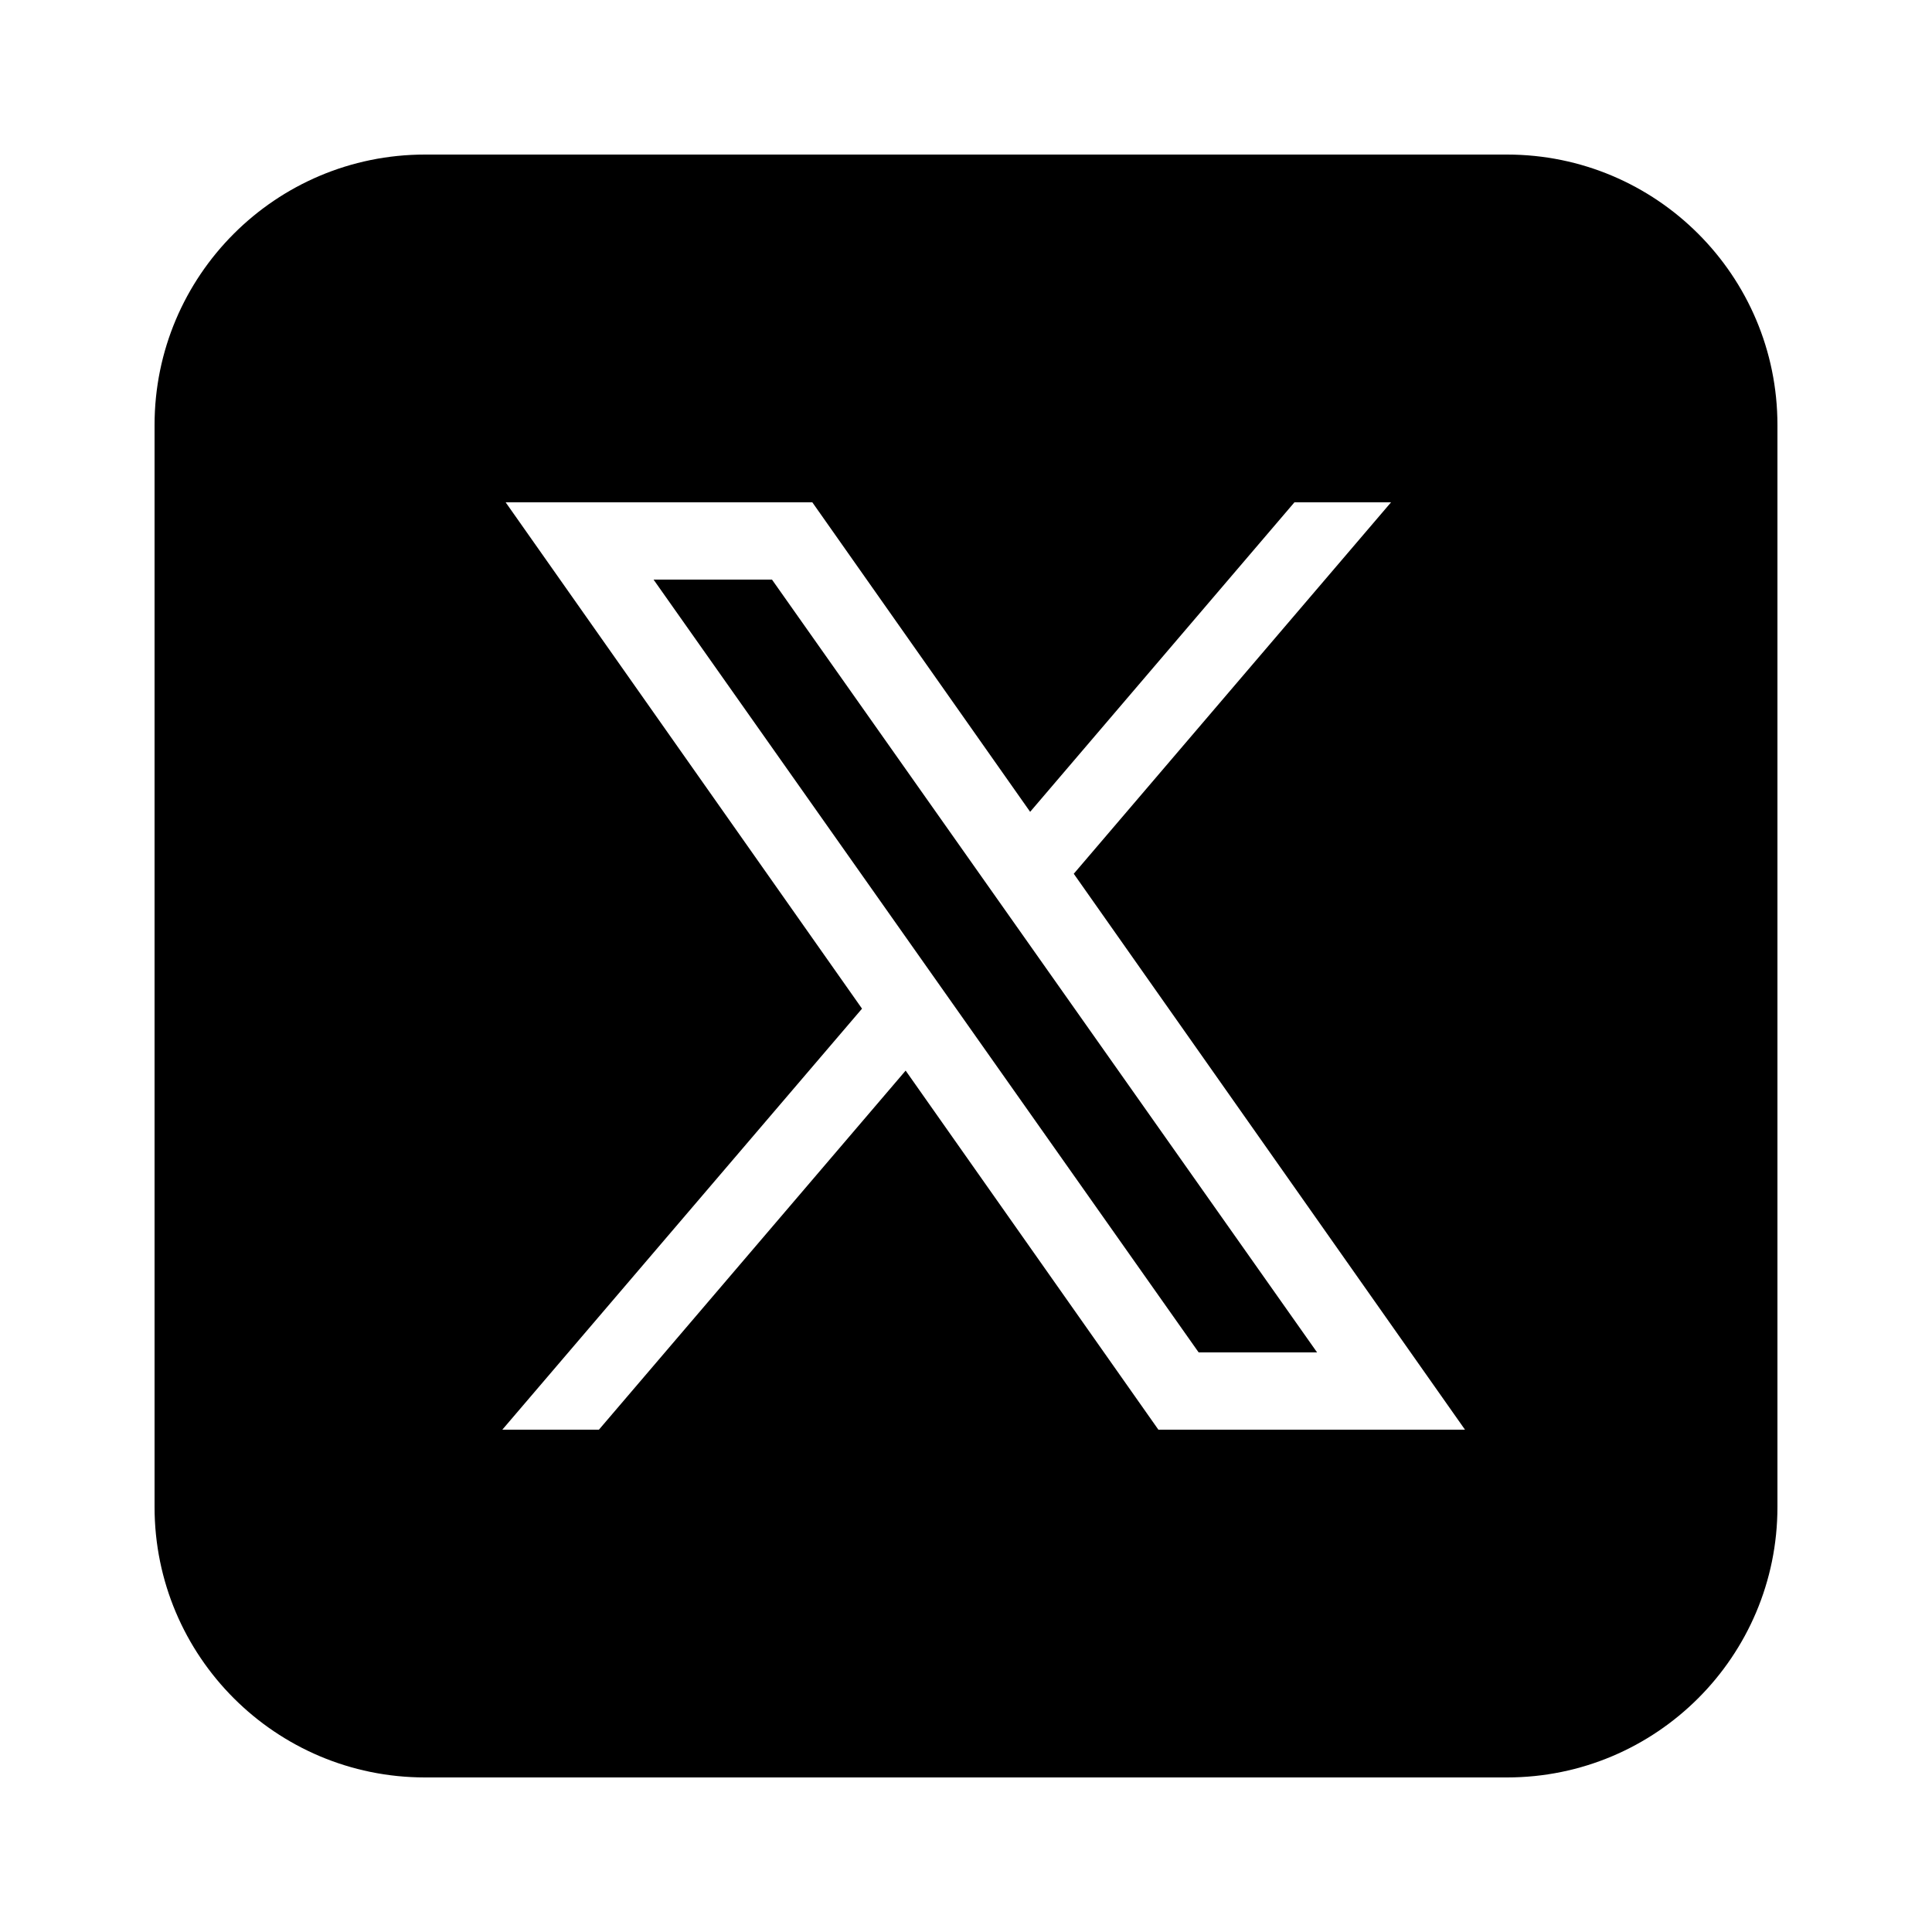
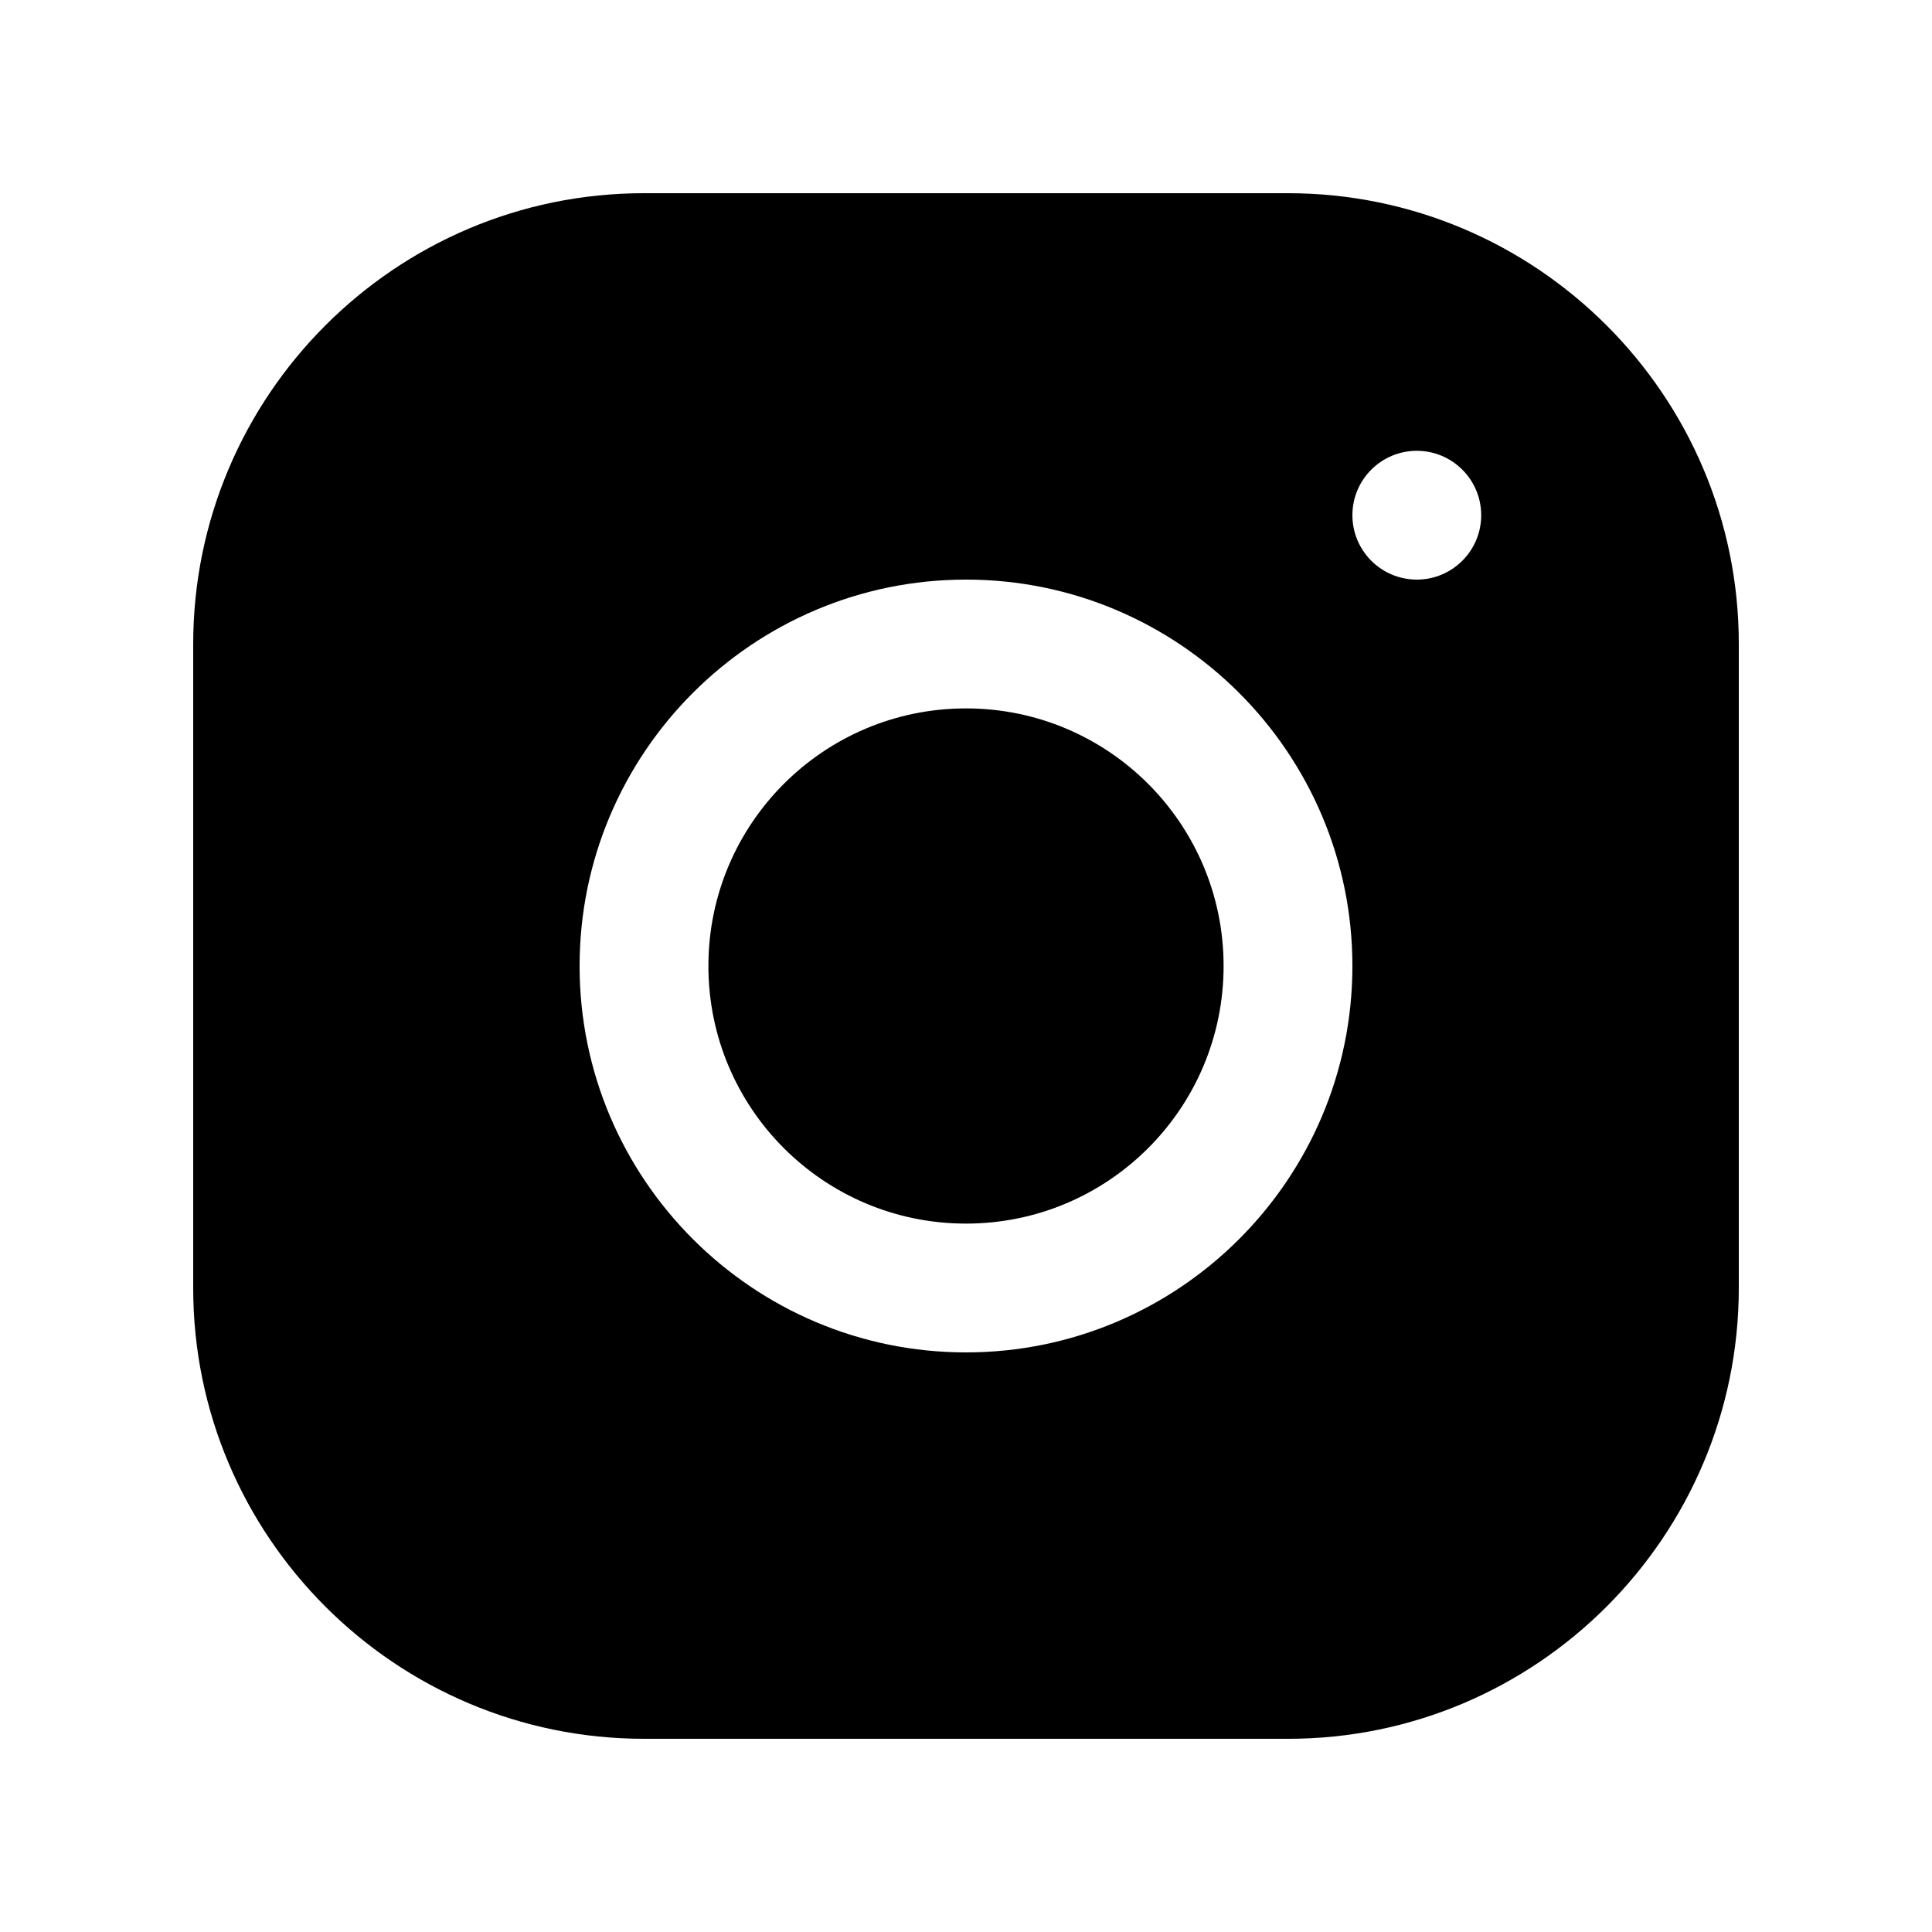
- <svg xmlns="http://www.w3.org/2000/svg" x="0px" y="0px" width="100" height="100" viewBox="0 0 50 50">
-   <path d="M 11 4 C 7.134 4 4 7.134 4 11 L 4 39 C 4 42.866 7.134 46 11 46 L 39 46 C 42.866 46 46 42.866 46 39 L 46 11 C 46 7.134 42.866 4 39 4 L 11 4 z M 13.086 13 L 21.023 13 L 26.66 21.01 L 33.5 13 L 36 13 L 27.789 22.613 L 37.914 37 L 29.979 37 L 23.438 27.707 L 15.5 37 L 13 37 L 22.309 26.104 L 13.086 13 z M 16.914 15 L 31.021 35 L 34.086 35 L 19.979 15 L 16.914 15 z" />
+ <svg xmlns="http://www.w3.org/2000/svg" x="0px" y="0px" width="60" height="60" viewBox="0 0 30 30">
+   <path d="M 9.998 3 C 6.139 3 3 6.142 3 10.002 L 3 20.002 C 3 23.861 6.142 27 10.002 27 L 20.002 27 C 23.861 27 27 23.858 27 19.998 L 27 9.998 C 27 6.139 23.858 3 19.998 3 L 9.998 3 z M 22 7 C 22.552 7 23 7.448 23 8 C 23 8.552 22.552 9 22 9 C 21.448 9 21 8.552 21 8 C 21 7.448 21.448 7 22 7 z M 15 9 C 18.309 9 21 11.691 21 15 C 21 18.309 18.309 21 15 21 C 11.691 21 9 18.309 9 15 C 9 11.691 11.691 9 15 9 z M 15 11 A 4 4 0 0 0 11 15 A 4 4 0 0 0 15 19 A 4 4 0 0 0 19 15 A 4 4 0 0 0 15 11 z" />
</svg>
